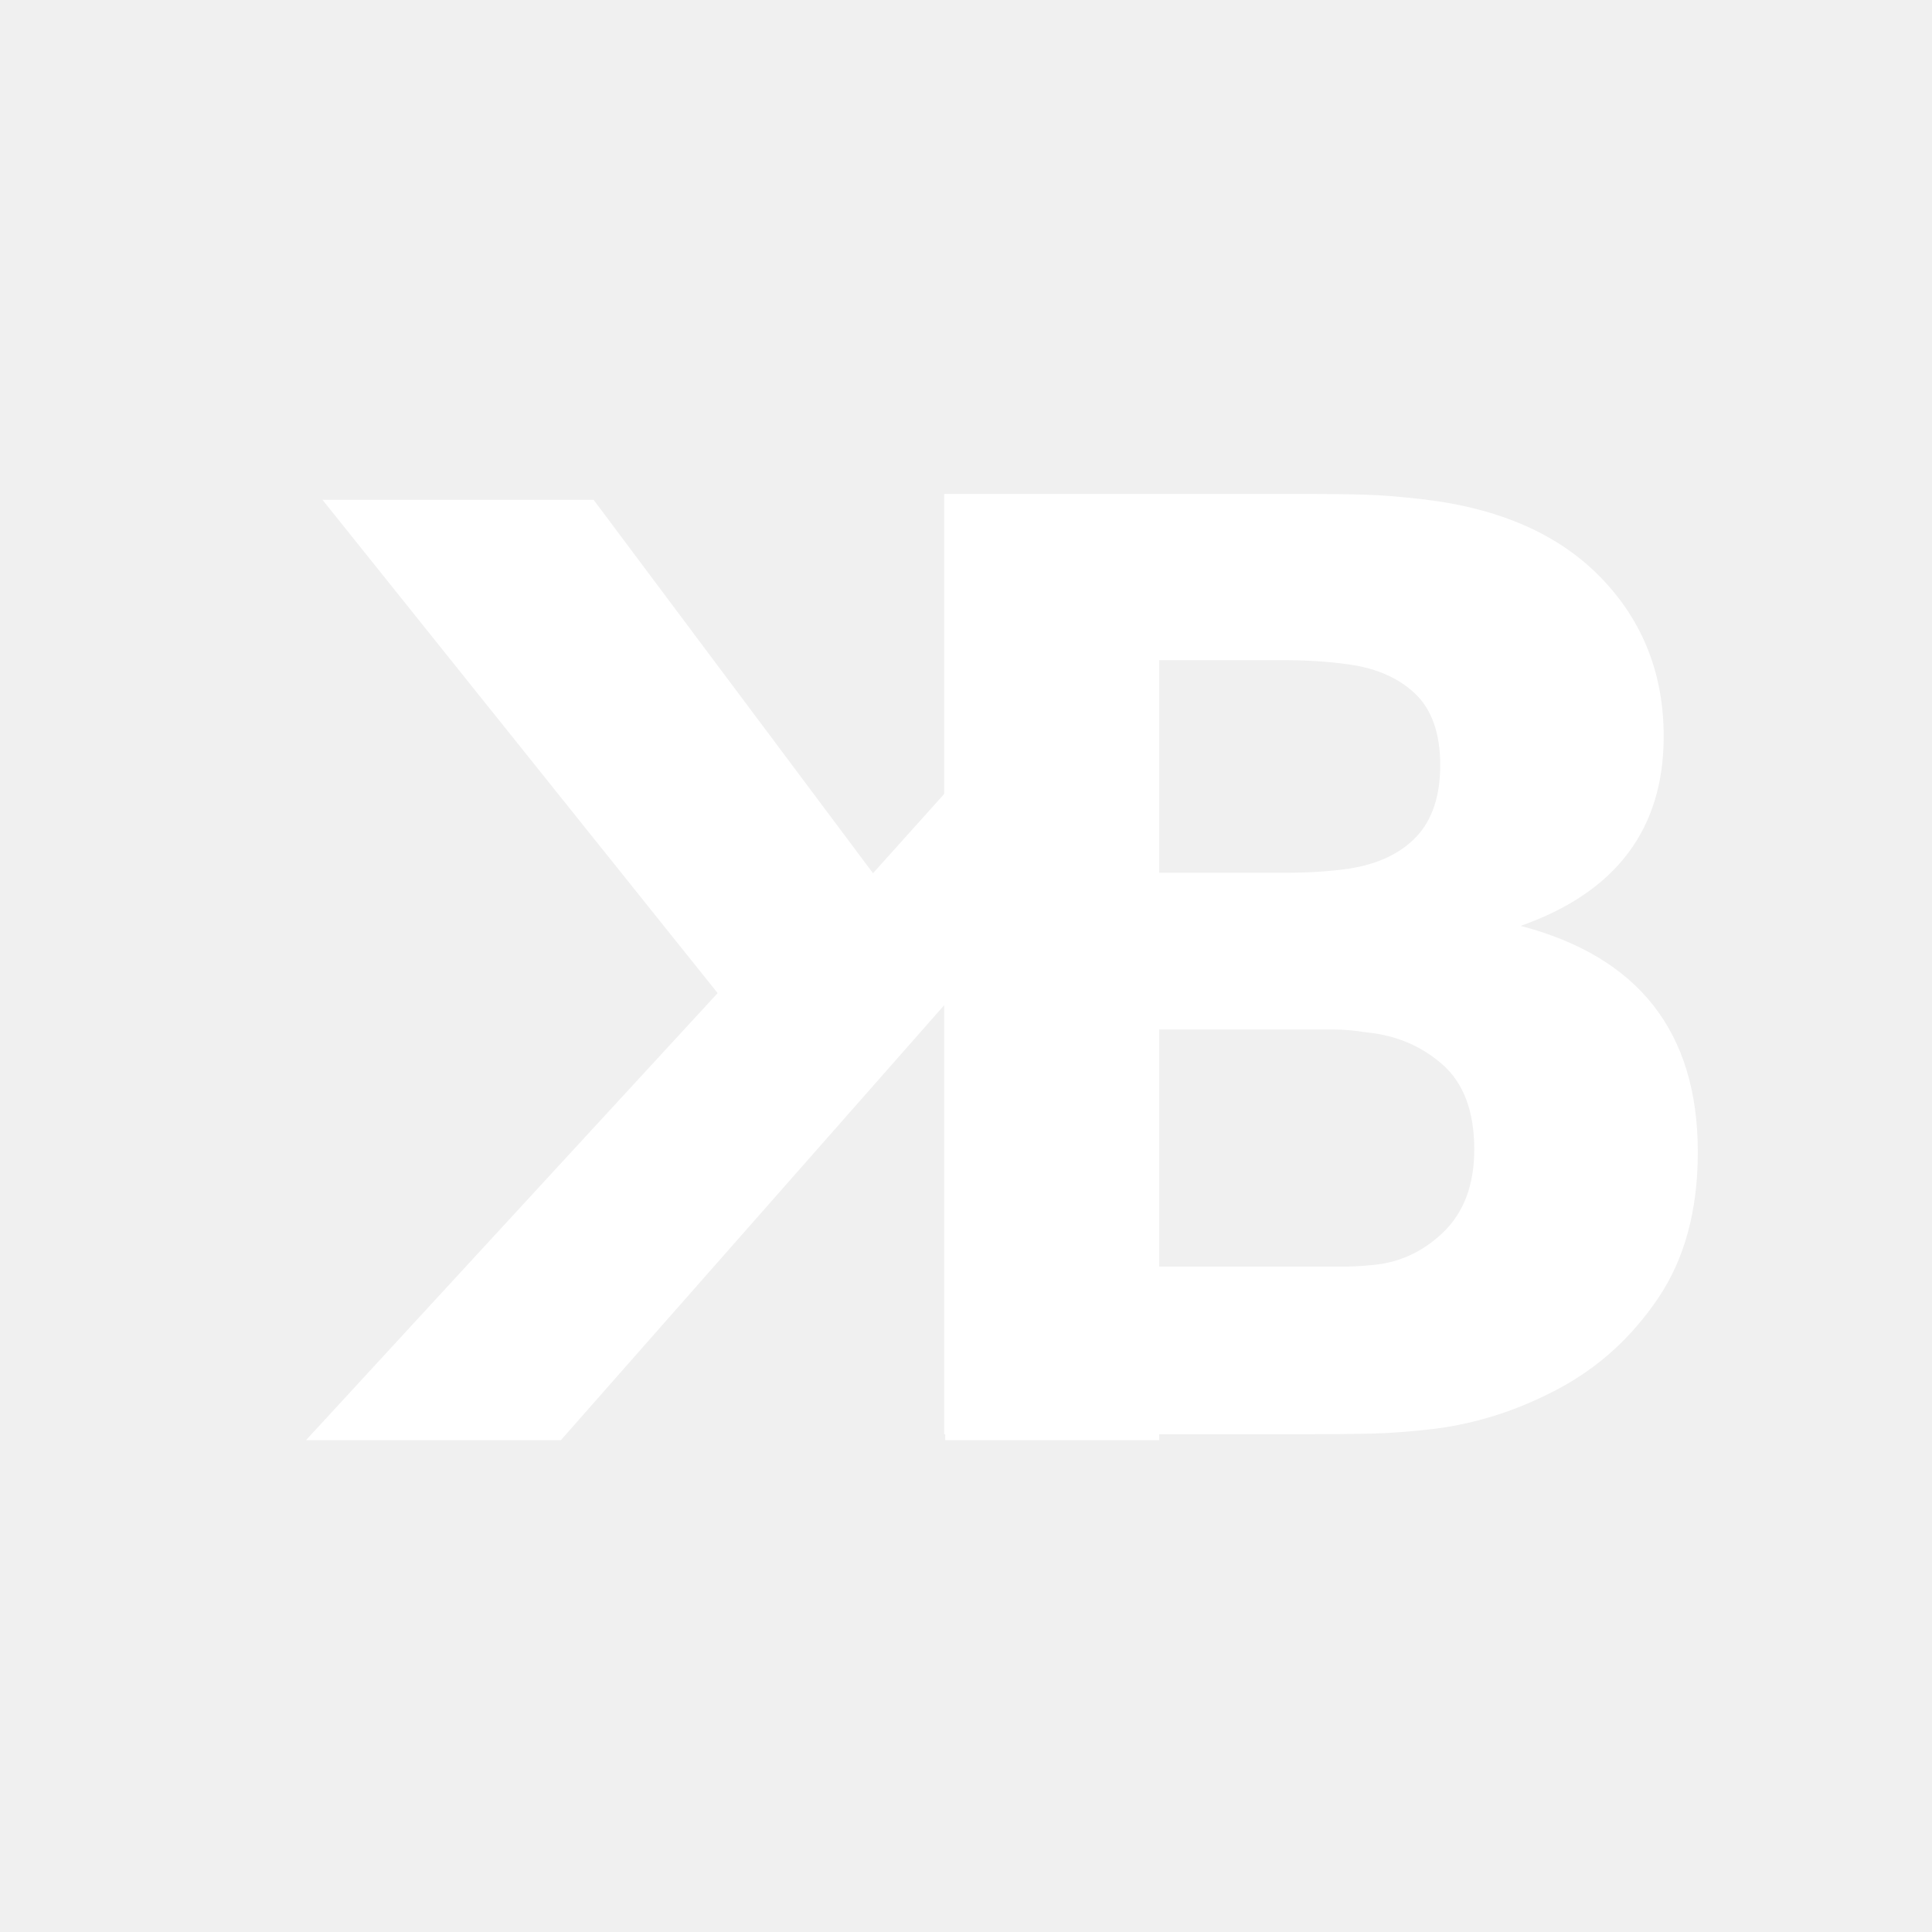
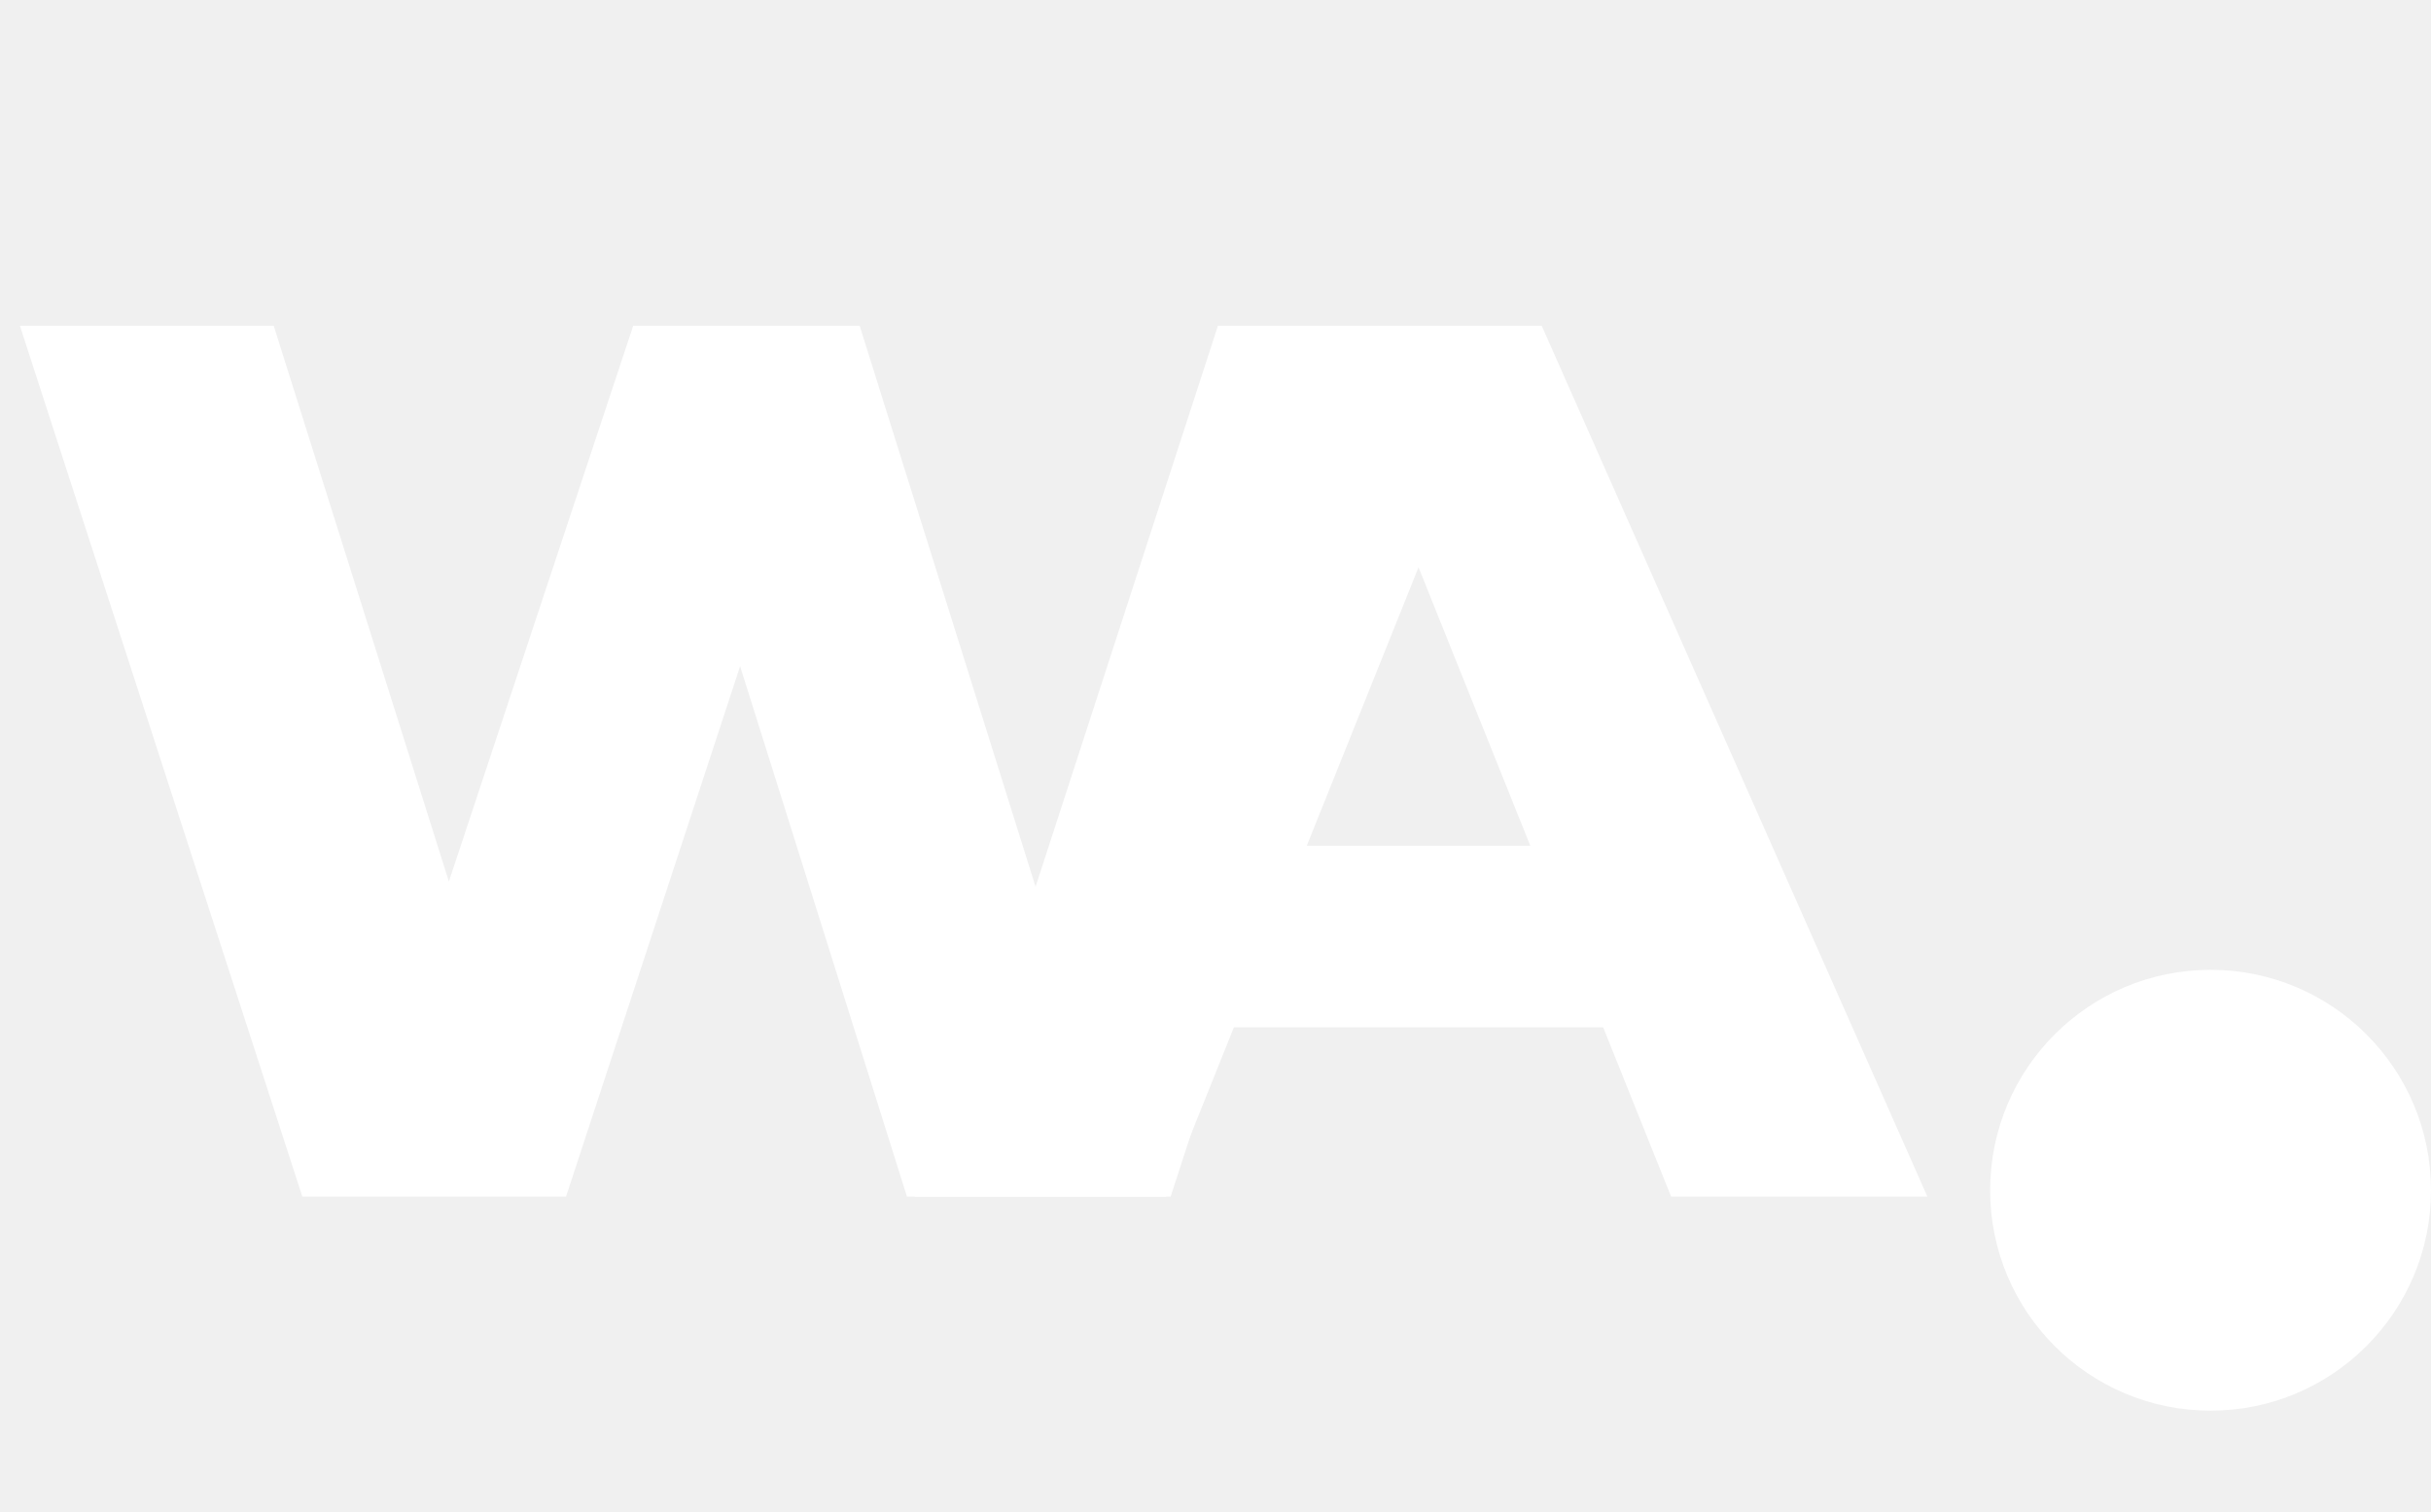
- <svg xmlns="http://www.w3.org/2000/svg" width="500" zoomAndPan="magnify" viewBox="0 0 375 375" height="500" preserveAspectRatio="xMidYMid meet" version="1.0">
-   <defs>
-     <g />
-   </defs>
-   <g fill="#ffffff" fill-opacity="1">
-     <g transform="translate(247.4816, 97.01037)">
-       <g>
-         <path d="M -108.188 95.75 L -184.891 0 L -132.266 0 L -78.031 72.484 L -64.016 56.875 L -64.016 0 L -22.484 0 L -22.484 182.516 L -64.016 182.516 L -64.016 97.875 L -138.609 182.516 L -188.078 182.516 Z M -108.188 95.75 " />
-       </g>
-     </g>
-   </g>
-   <g fill="#ffffff" fill-opacity="1">
-     <g transform="translate(160.7788, 278.3859)">
-       <g>
-         <path d="M 134.375 -98.672 C 157.301 -92.672 168.766 -78.031 168.766 -54.75 C 168.766 -43.469 166.207 -34.035 161.094 -26.453 C 155.977 -18.867 149.539 -13.004 141.781 -8.859 C 134.02 -4.711 125.992 -2.113 117.703 -1.062 C 113.297 -0.531 109.238 -0.219 105.531 -0.125 C 101.832 -0.039 97.25 0 91.781 0 L 22.484 0 L 22.484 -182.516 L 92.047 -182.516 C 96.805 -182.516 100.773 -182.469 103.953 -182.375 C 107.129 -182.289 111.008 -181.984 115.594 -181.453 C 130.406 -179.691 141.863 -174.625 149.969 -166.25 C 158.082 -157.875 162.141 -147.602 162.141 -135.438 C 162.141 -117.445 152.883 -105.191 134.375 -98.672 Z M 64.016 -150.25 L 64.016 -108.984 L 88.875 -108.984 C 93.281 -108.984 97.336 -109.25 101.047 -109.781 C 106.691 -110.656 111.055 -112.723 114.141 -115.984 C 117.223 -119.254 118.766 -123.883 118.766 -129.875 C 118.766 -136.051 117.133 -140.68 113.875 -143.766 C 110.613 -146.848 106.25 -148.742 100.781 -149.453 C 97.07 -149.984 92.836 -150.25 88.078 -150.25 Z M 105.016 -32.797 C 110.484 -33.148 115.242 -35.266 119.297 -39.141 C 123.348 -43.023 125.375 -48.406 125.375 -55.281 C 125.375 -62.688 123.301 -68.195 119.156 -71.812 C 115.02 -75.426 110.039 -77.5 104.219 -78.031 C 102.102 -78.383 99.988 -78.562 97.875 -78.562 C 95.758 -78.562 93.641 -78.562 91.516 -78.562 L 64.016 -78.562 L 64.016 -32.531 L 93.109 -32.531 C 95.223 -32.531 97.297 -32.531 99.328 -32.531 C 101.359 -32.531 103.254 -32.617 105.016 -32.797 Z M 105.016 -32.797 " />
-       </g>
-     </g>
-   </g>
+ <svg xmlns="http://www.w3.org/2000/svg" width="193" height="120" viewBox="0 0 193 120" fill="none">
+   <path d="M24.001 95L1.58 25.861H21.729L40.594 85.716H30.421L50.273 25.861H68.249L87.016 85.716H77.237L96.695 25.861H115.362L92.942 95H72.003L56.002 44.134H61.632L44.94 95H24.001Z" fill="white" />
+   <path d="M72.617 95L103.137 25.861H122.397L153.015 95H132.669L108.767 35.442H116.471L92.569 95H72.617ZM89.309 81.567L94.347 67.147H128.126L133.163 81.567H89.309Z" fill="white" />
+   <circle cx="175.5" cy="94.5" r="17.5" fill="white" />
</svg>
